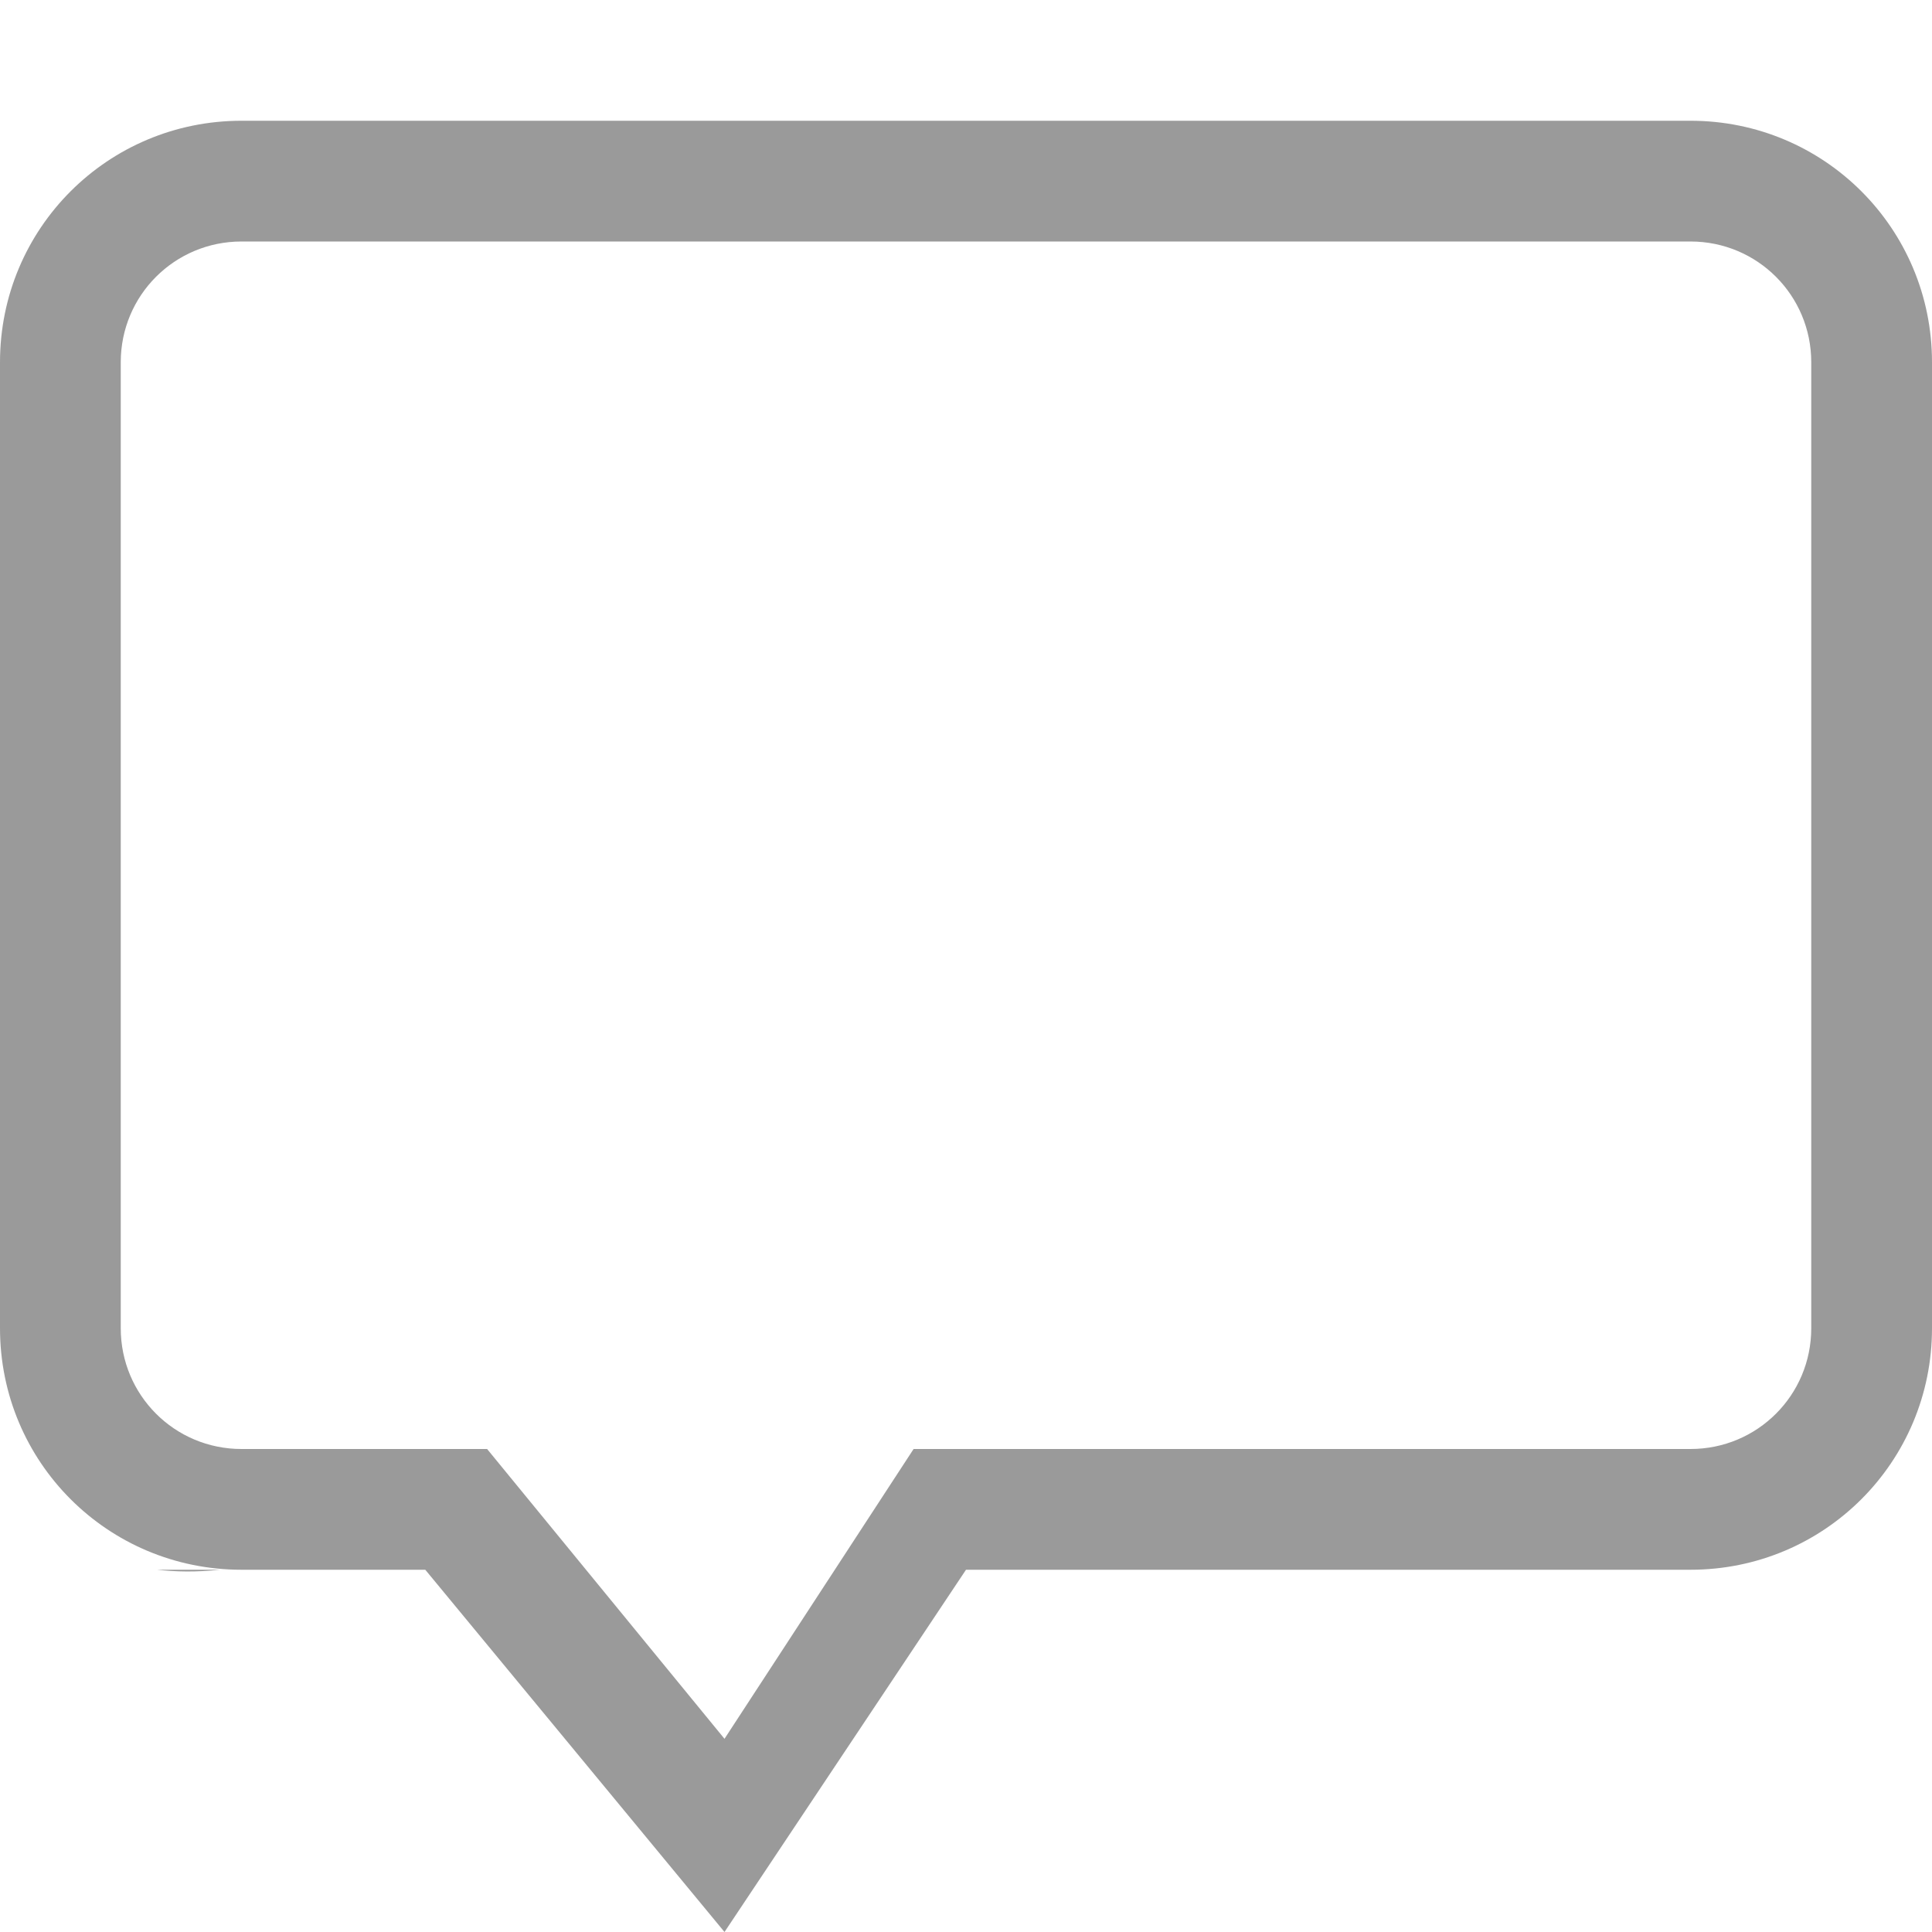
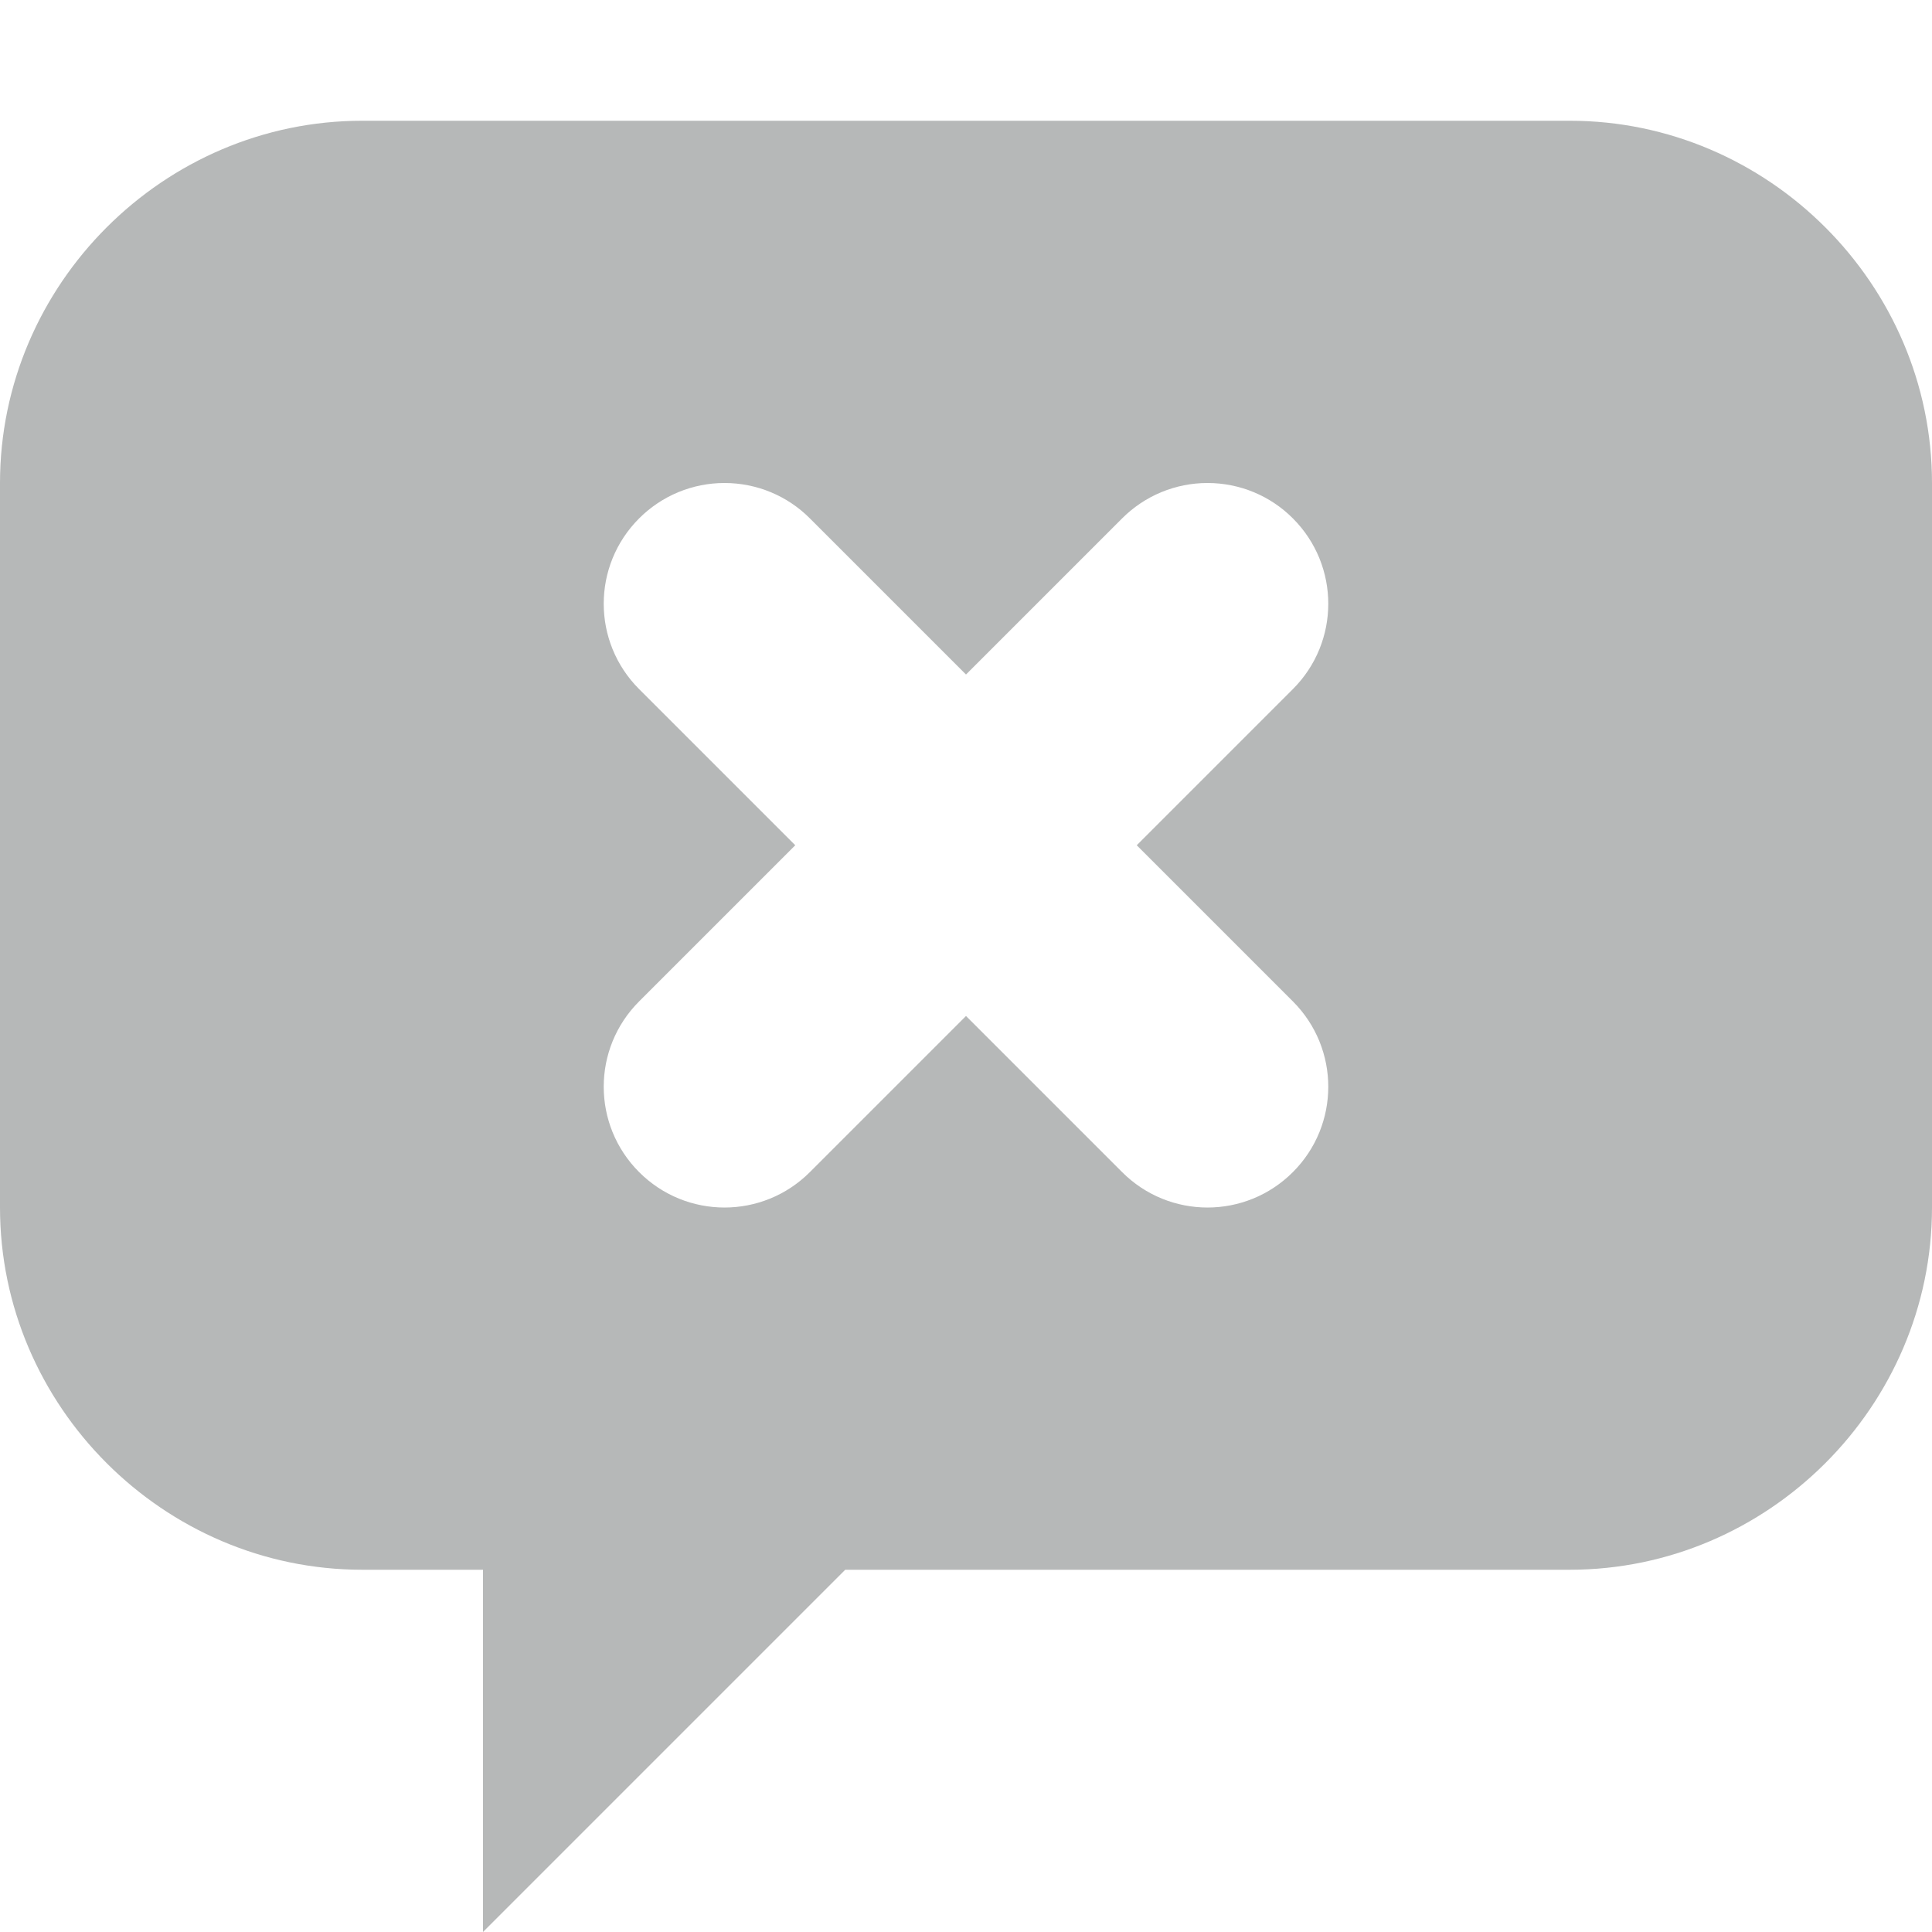
- <svg xmlns="http://www.w3.org/2000/svg" height="16" width="16">
-   <path d="M2 1C.892 1 0 1.892 0 3v8c0 1.108.892 2 2 2h1.522L6 16l2-3h6c1.108 0 2-.892 2-2V3c0-1.108-.892-2-2-2zm0 1h12c.554 0 1 .446 1 1v8c0 .554-.446 1-1 1H7.566L6 14.4 4.034 12H2c-.554 0-1-.446-1-1V3c0-.554.446-1 1-1zm-.7 11c.153.017.322.021.524 0z" opacity=".5" fill="#363636" />
+ <svg xmlns="http://www.w3.org/2000/svg" height="16px" viewBox="0 0 16 16" width="16px">
+   <path d="m 3 1 c -1.645 0 -3 1.355 -3 3 v 6 c 0 1.645 1.355 3 3 3 h 1 v 3 l 3 -3 h 6 c 1.645 0 3 -1.355 3 -3 v -6 c 0 -1.645 -1.355 -3 -3 -3 z m 3 3 c 0.266 0 0.52 0.105 0.707 0.293 l 1.293 1.293 l 1.293 -1.293 c 0.188 -0.188 0.441 -0.293 0.707 -0.293 s 0.52 0.105 0.707 0.293 c 0.391 0.391 0.391 1.023 0 1.414 l -1.293 1.293 l 1.293 1.293 c 0.391 0.391 0.391 1.023 0 1.414 s -1.023 0.391 -1.414 0 l -1.293 -1.293 l -1.293 1.293 c -0.391 0.391 -1.023 0.391 -1.414 0 s -0.391 -1.023 0 -1.414 l 1.293 -1.293 l -1.293 -1.293 c -0.391 -0.391 -0.391 -1.023 0 -1.414 c 0.188 -0.188 0.441 -0.293 0.707 -0.293 z m 0 0" fill="#2e3434" fill-opacity="0.349" />
</svg>
